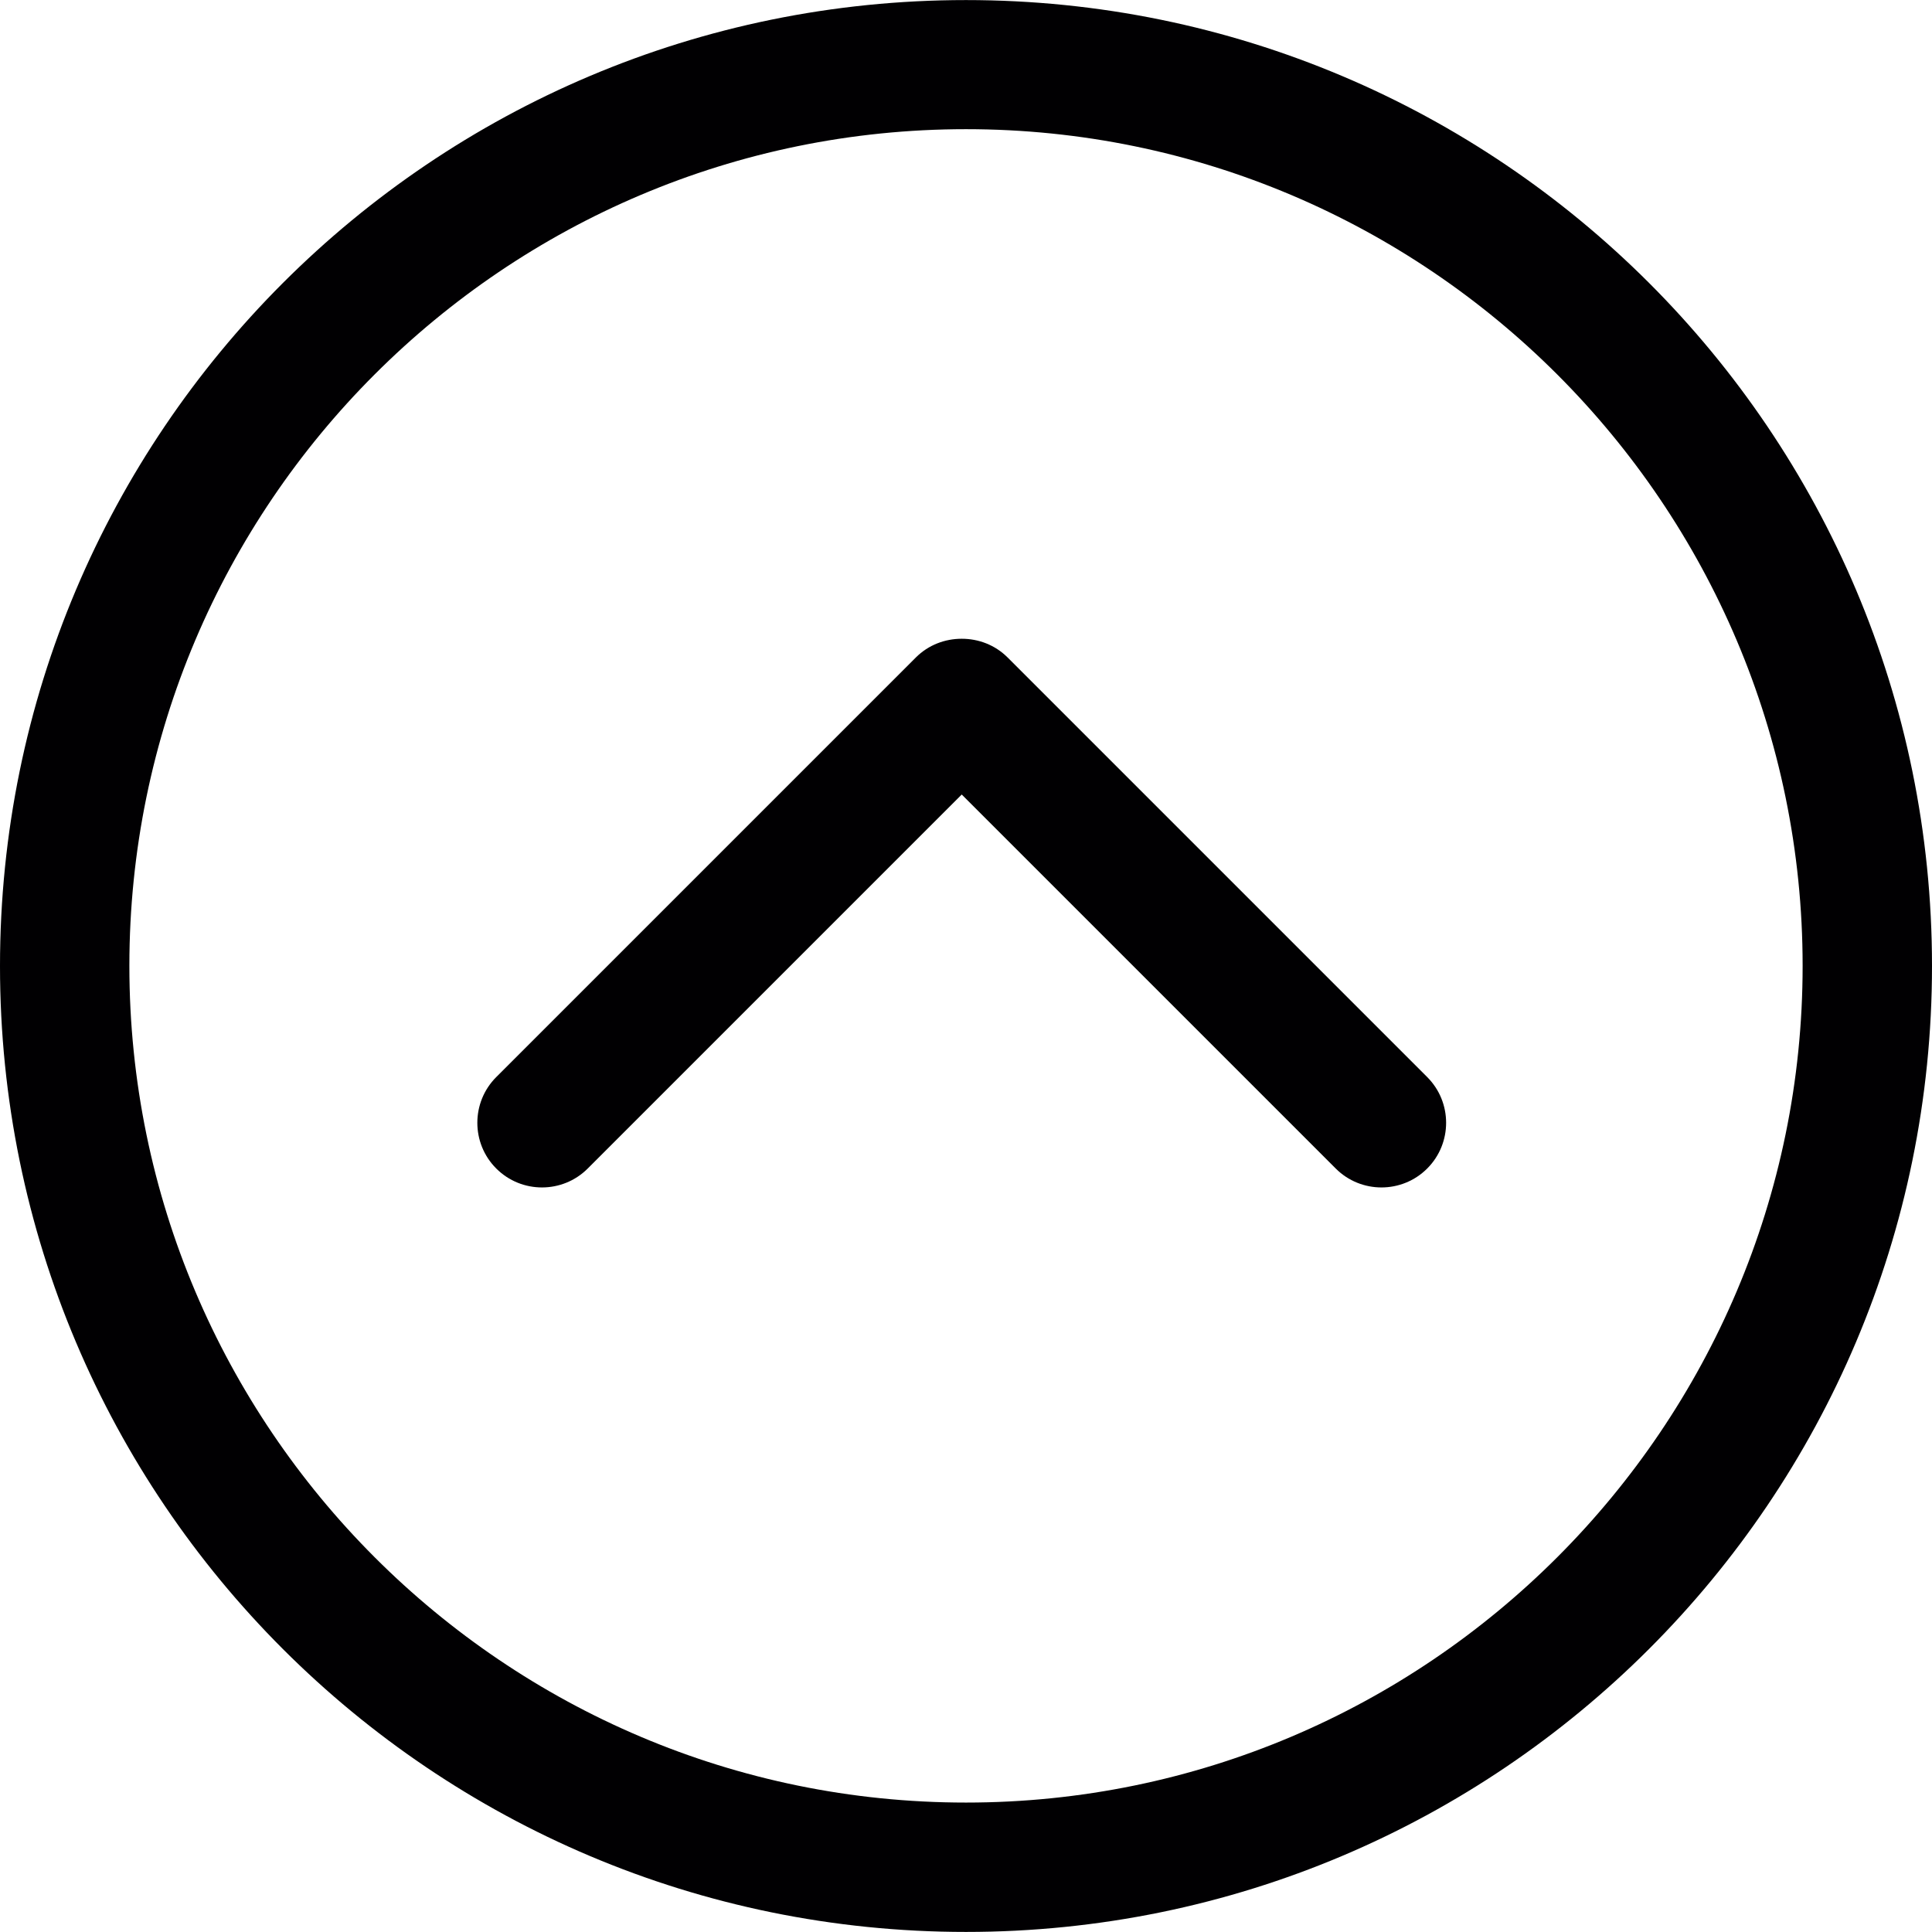
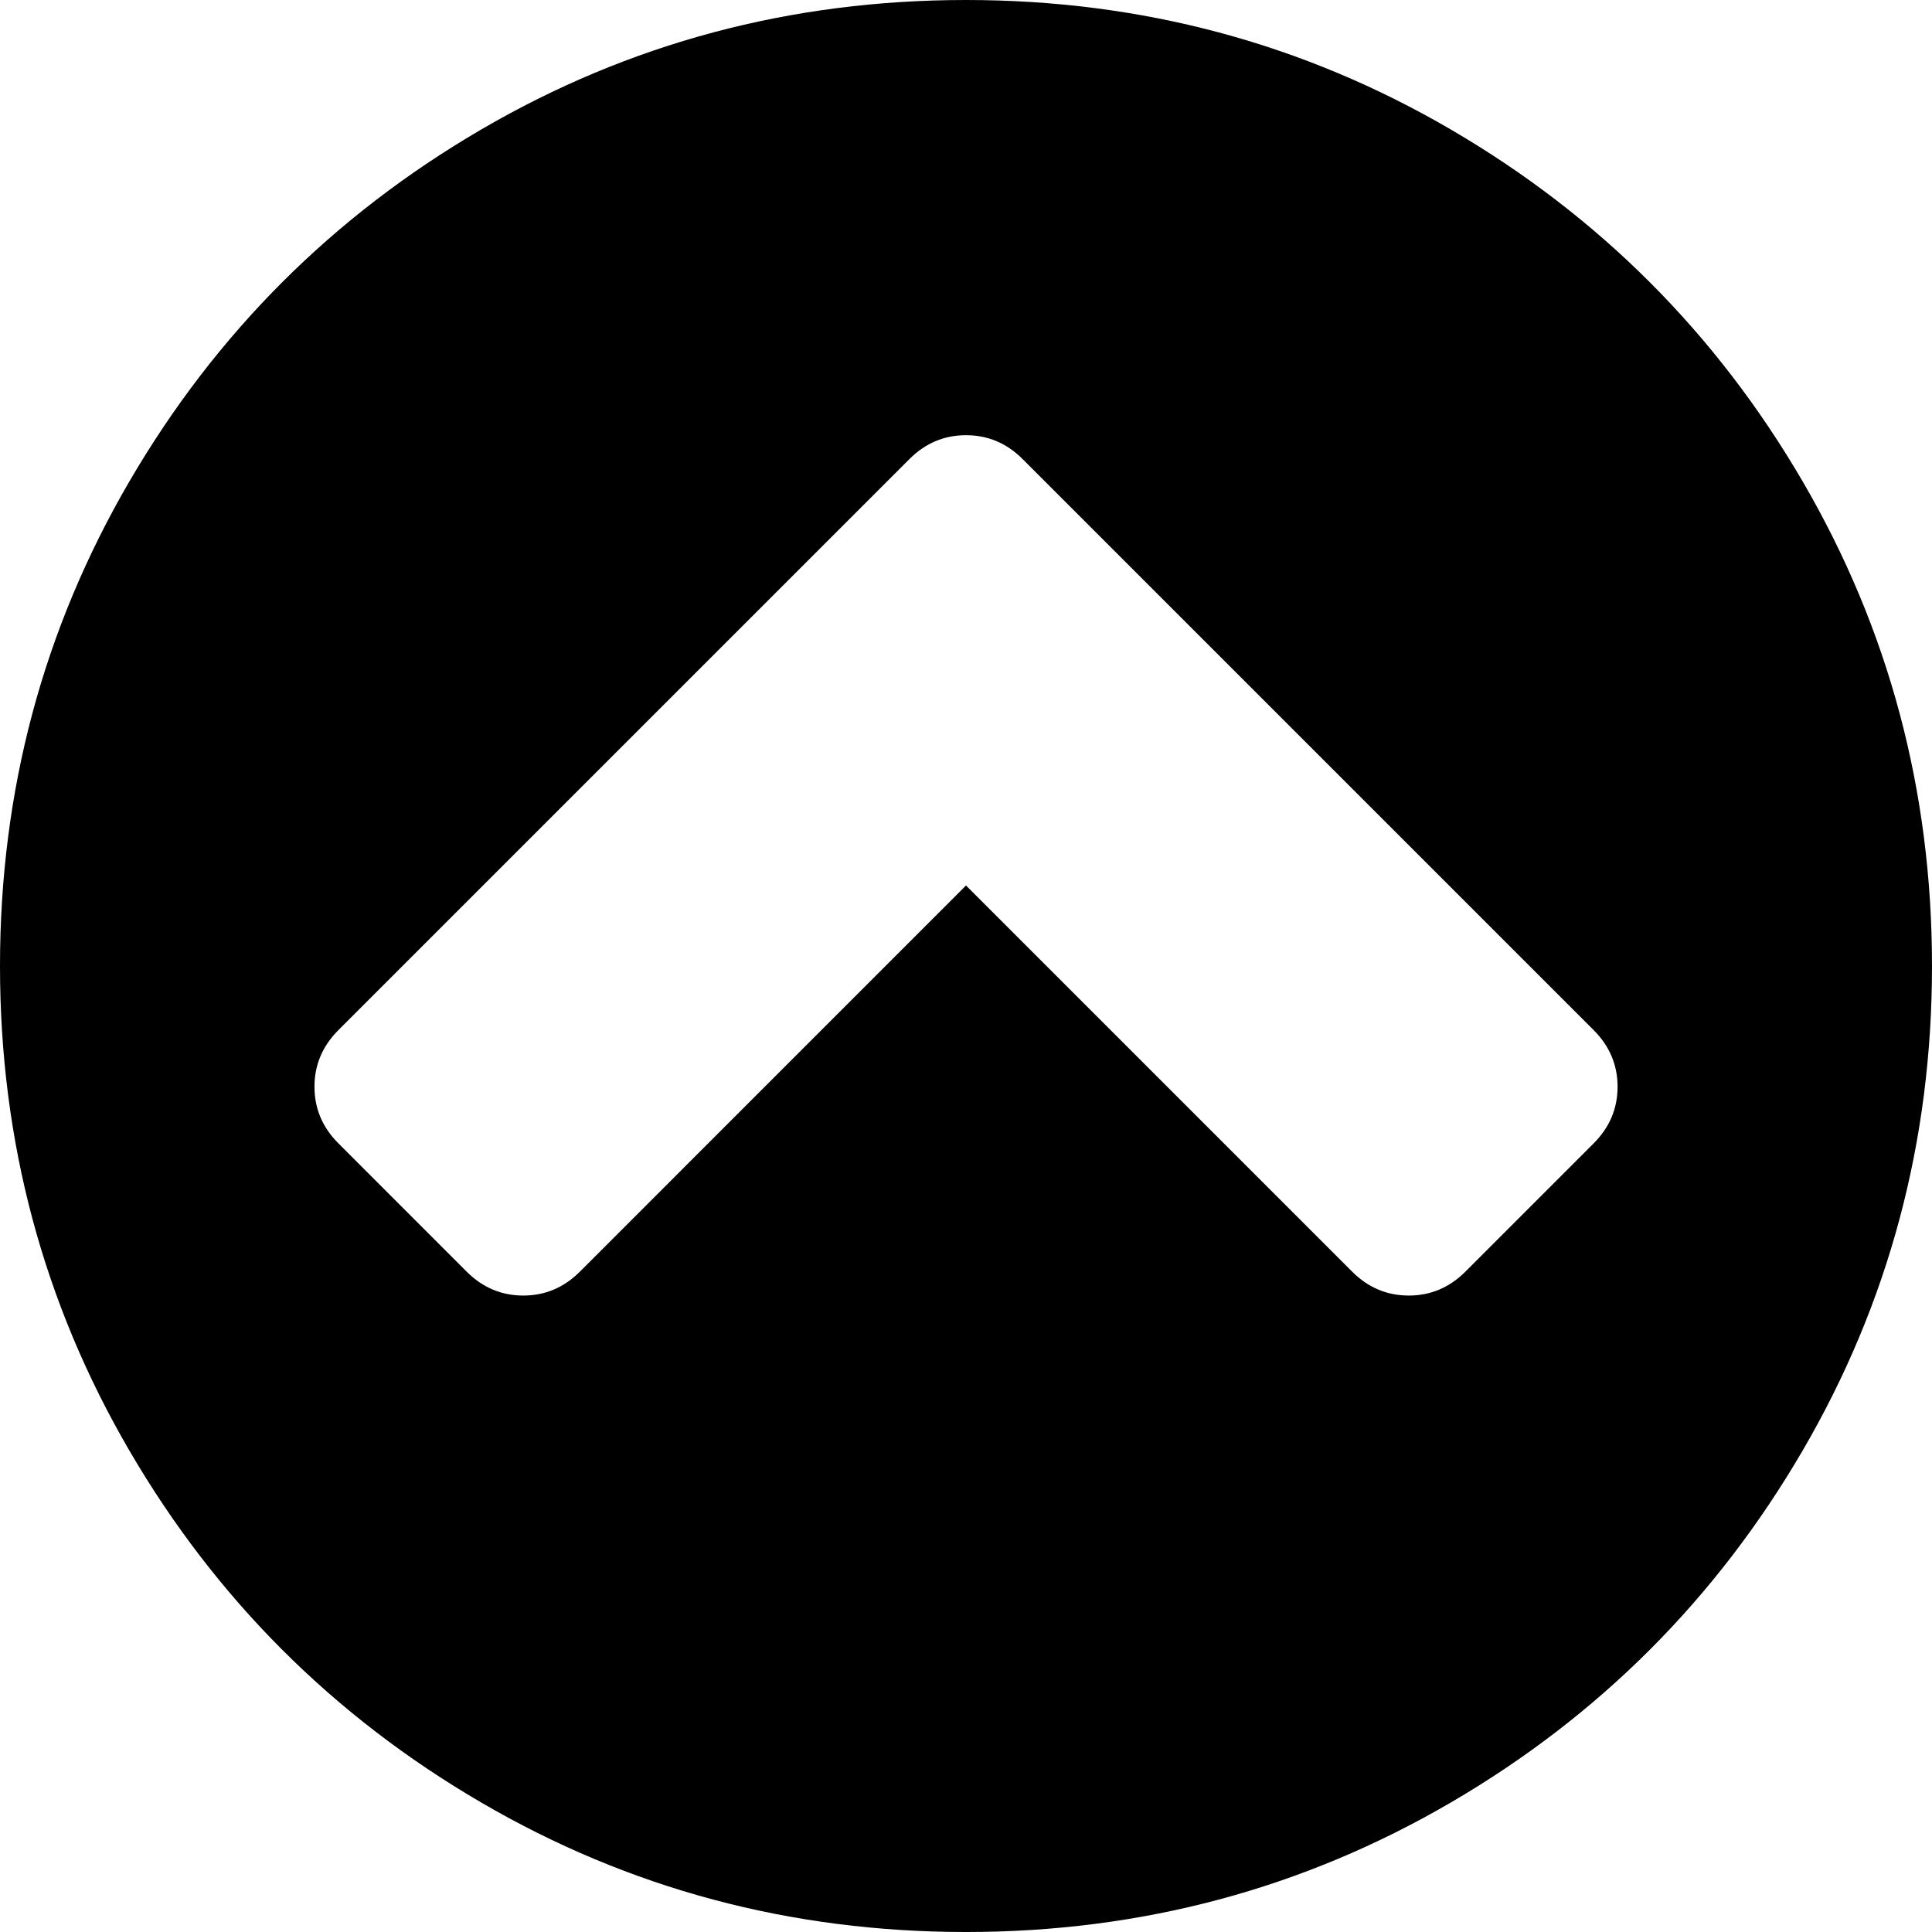
- <svg xmlns="http://www.w3.org/2000/svg" version="1.1" id="Capa_1" x="0px" y="0px" viewBox="0 0 474.64 474.64" style="enable-background:new 0 0 474.64 474.64;" xml:space="preserve">
+ <svg xmlns="http://www.w3.org/2000/svg" version="1.1" id="Capa_1" x="0px" y="0px" width="438.533px" height="438.533px" viewBox="0 0 438.533 438.533" style="enable-background:new 0 0 438.533 438.533;" xml:space="preserve">
  <g>
-     <g>
-       <g>
-         <path style="fill:#010002;" d="M237.32,0.016C106.249,0.016,0,106.233,0,237.336s106.281,237.288,237.32,237.288     s237.32-106.249,237.32-237.32S368.391,0.016,237.32,0.016z M237.32,442.841c-113.336,0-205.537-92.169-205.537-205.569     S123.983,31.735,237.32,31.735s205.537,92.233,205.537,205.537S350.688,442.841,237.32,442.841z" />
-         <path style="fill:#010002;" d="M247.554,161.534c-3.115-3.115-7.183-4.608-11.283-4.608s-8.168,1.494-11.283,4.608     L121.918,264.605c-6.198,6.198-6.198,16.273,0,22.47c6.198,6.198,16.273,6.198,22.47,0l91.883-91.883l91.883,91.883     c6.198,6.198,16.273,6.198,22.47,0c6.198-6.198,6.198-16.273,0-22.47L247.554,161.534z" />
-       </g>
-     </g>
+     <path d="M409.133,109.203c-19.608-33.592-46.205-60.189-79.798-79.796C295.736,9.801,259.058,0,219.273,0   c-39.781,0-76.47,9.801-110.063,29.407c-33.595,19.604-60.192,46.201-79.8,79.796C9.801,142.8,0,179.489,0,219.267   c0,39.78,9.804,76.463,29.407,110.062c19.607,33.592,46.204,60.189,79.799,79.798c33.597,19.605,70.283,29.407,110.063,29.407   s76.47-9.802,110.065-29.407c33.593-19.602,60.189-46.206,79.795-79.798c19.603-33.596,29.403-70.284,29.403-110.062   C438.533,179.485,428.732,142.795,409.133,109.203z M361.74,259.517l-29.123,29.129c-3.621,3.614-7.901,5.424-12.847,5.424   c-4.948,0-9.236-1.81-12.847-5.424l-87.654-87.653l-87.646,87.653c-3.616,3.614-7.898,5.424-12.847,5.424   c-4.95,0-9.233-1.81-12.85-5.424l-29.12-29.129c-3.617-3.607-5.426-7.898-5.426-12.847c0-4.942,1.809-9.227,5.426-12.848   l129.62-129.616c3.617-3.617,7.898-5.424,12.847-5.424s9.238,1.807,12.846,5.424L361.74,233.822   c3.613,3.621,5.424,7.905,5.424,12.848C367.164,251.618,365.357,255.909,361.74,259.517z" />
  </g>
  <g>
</g>
  <g>
</g>
  <g>
</g>
  <g>
</g>
  <g>
</g>
  <g>
</g>
  <g>
</g>
  <g>
</g>
  <g>
</g>
  <g>
</g>
  <g>
</g>
  <g>
</g>
  <g>
</g>
  <g>
</g>
  <g>
</g>
</svg>
